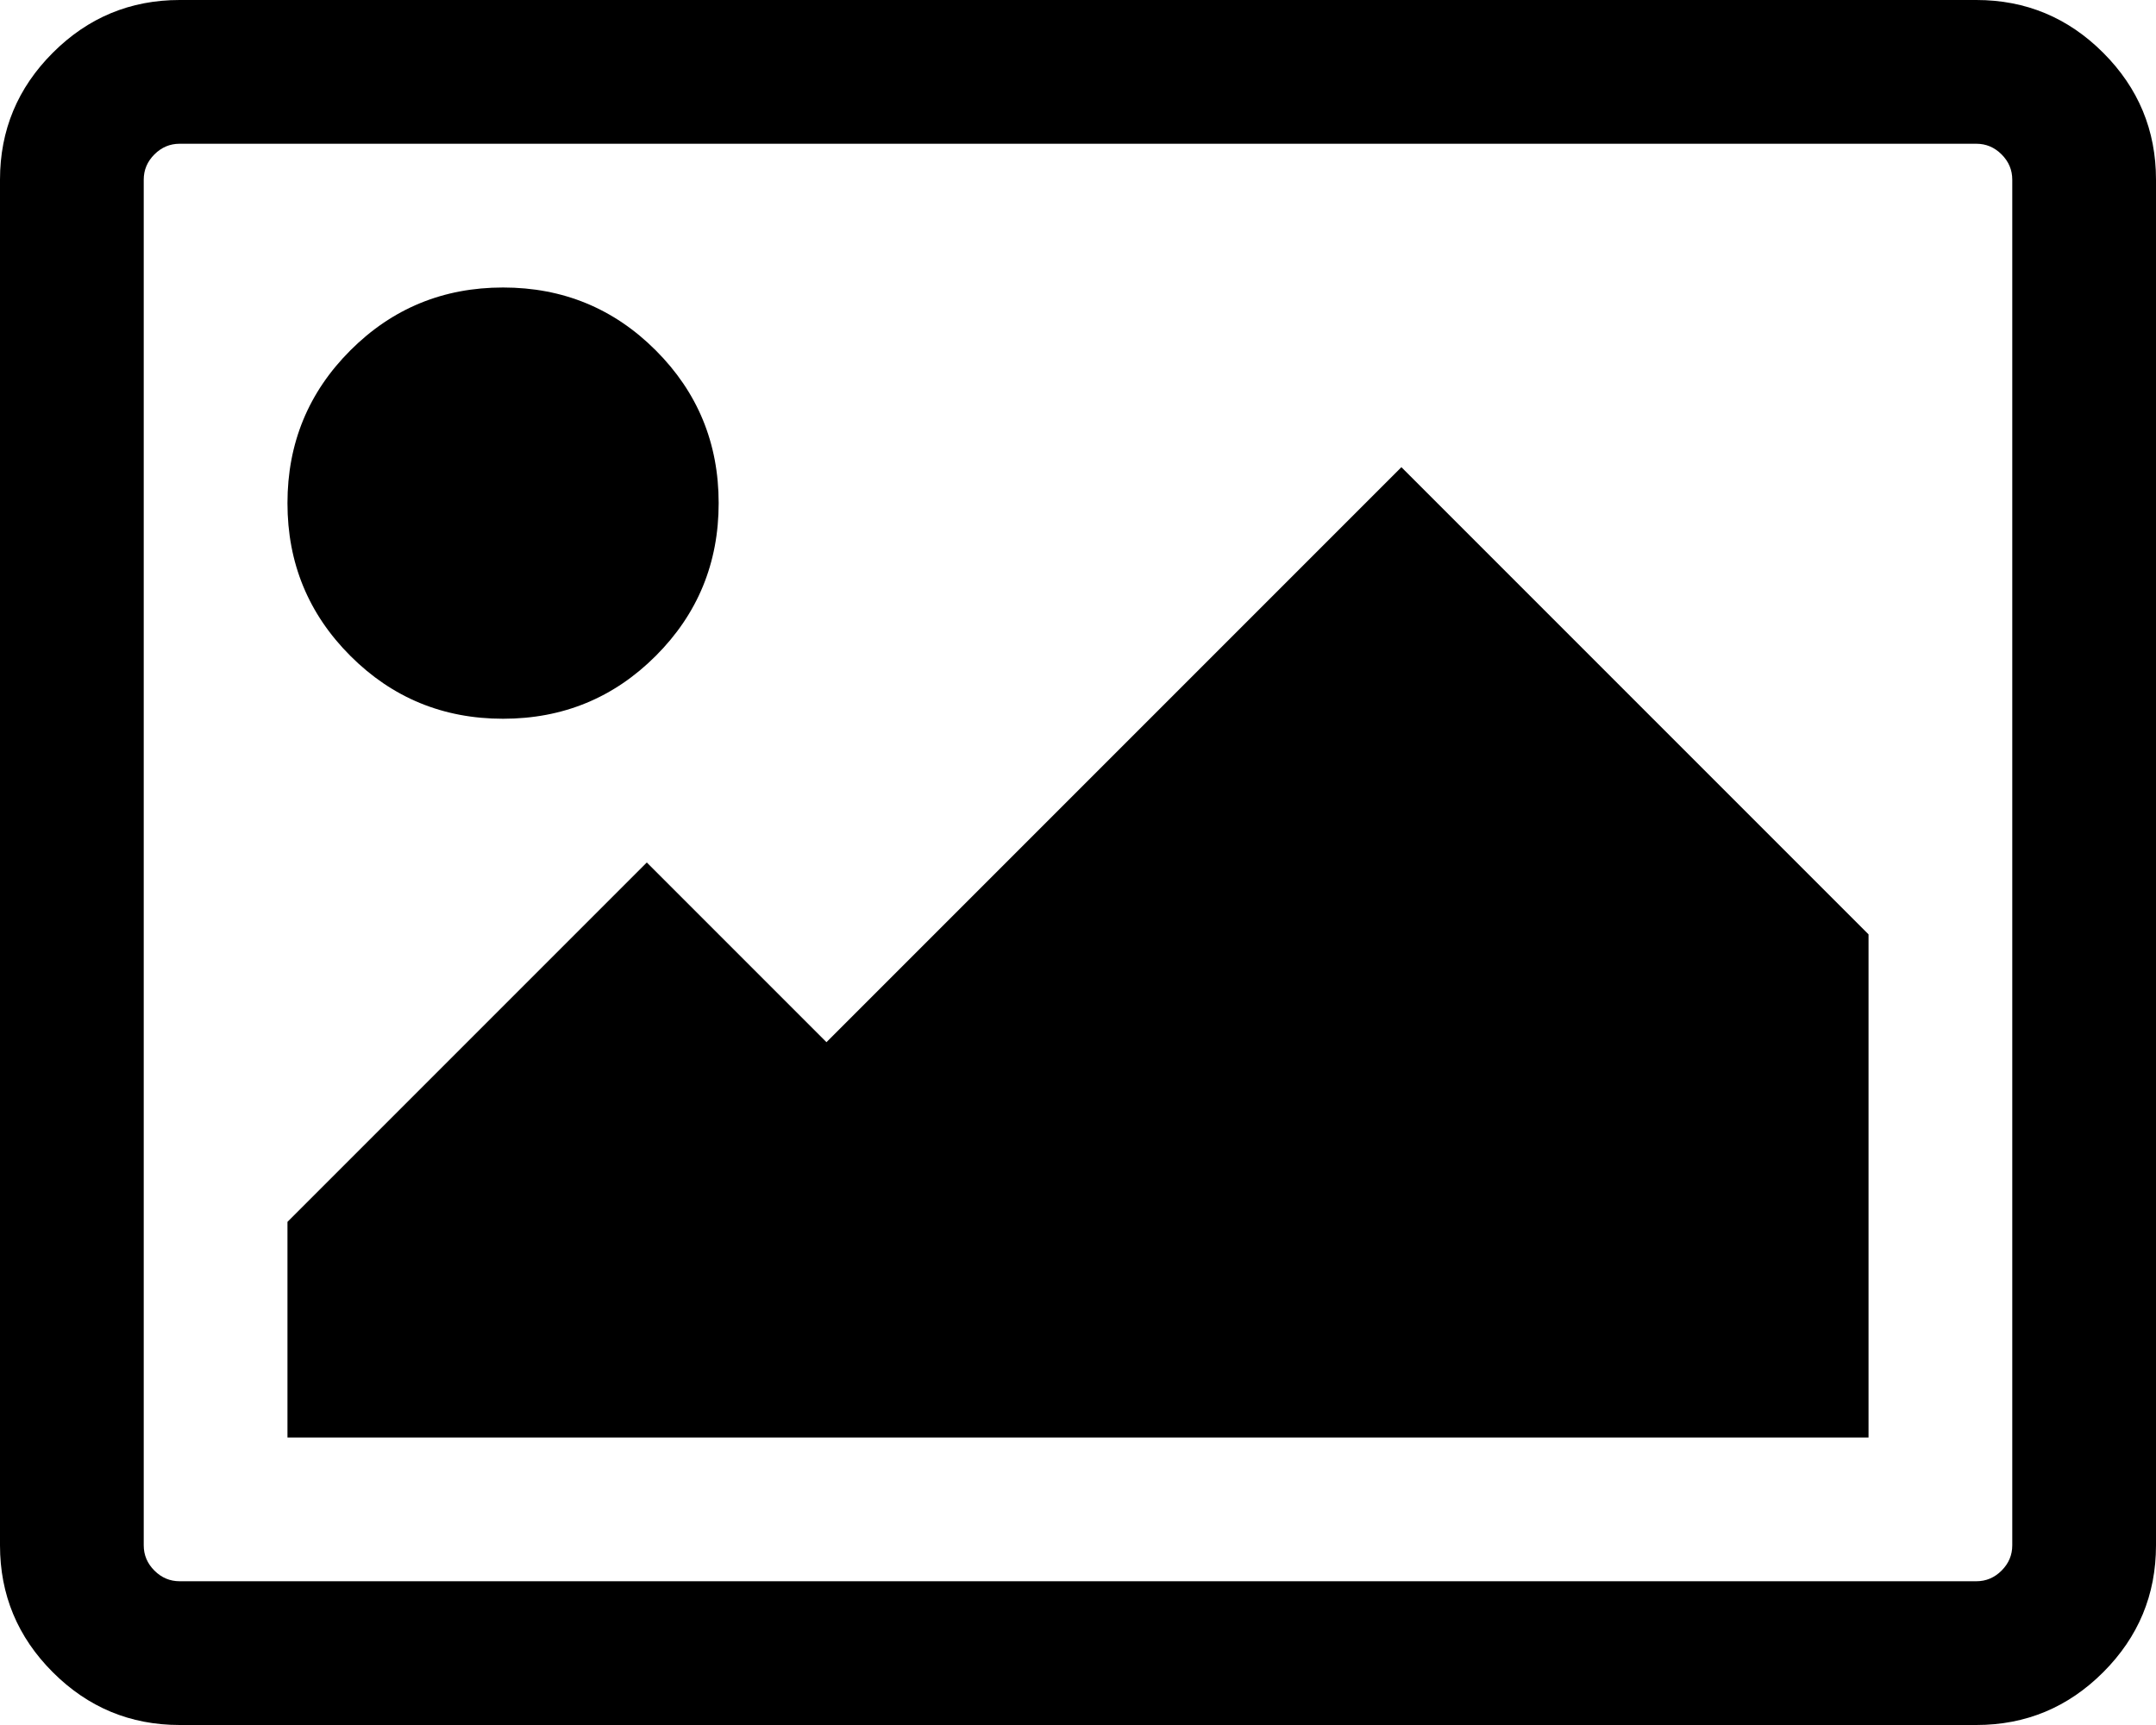
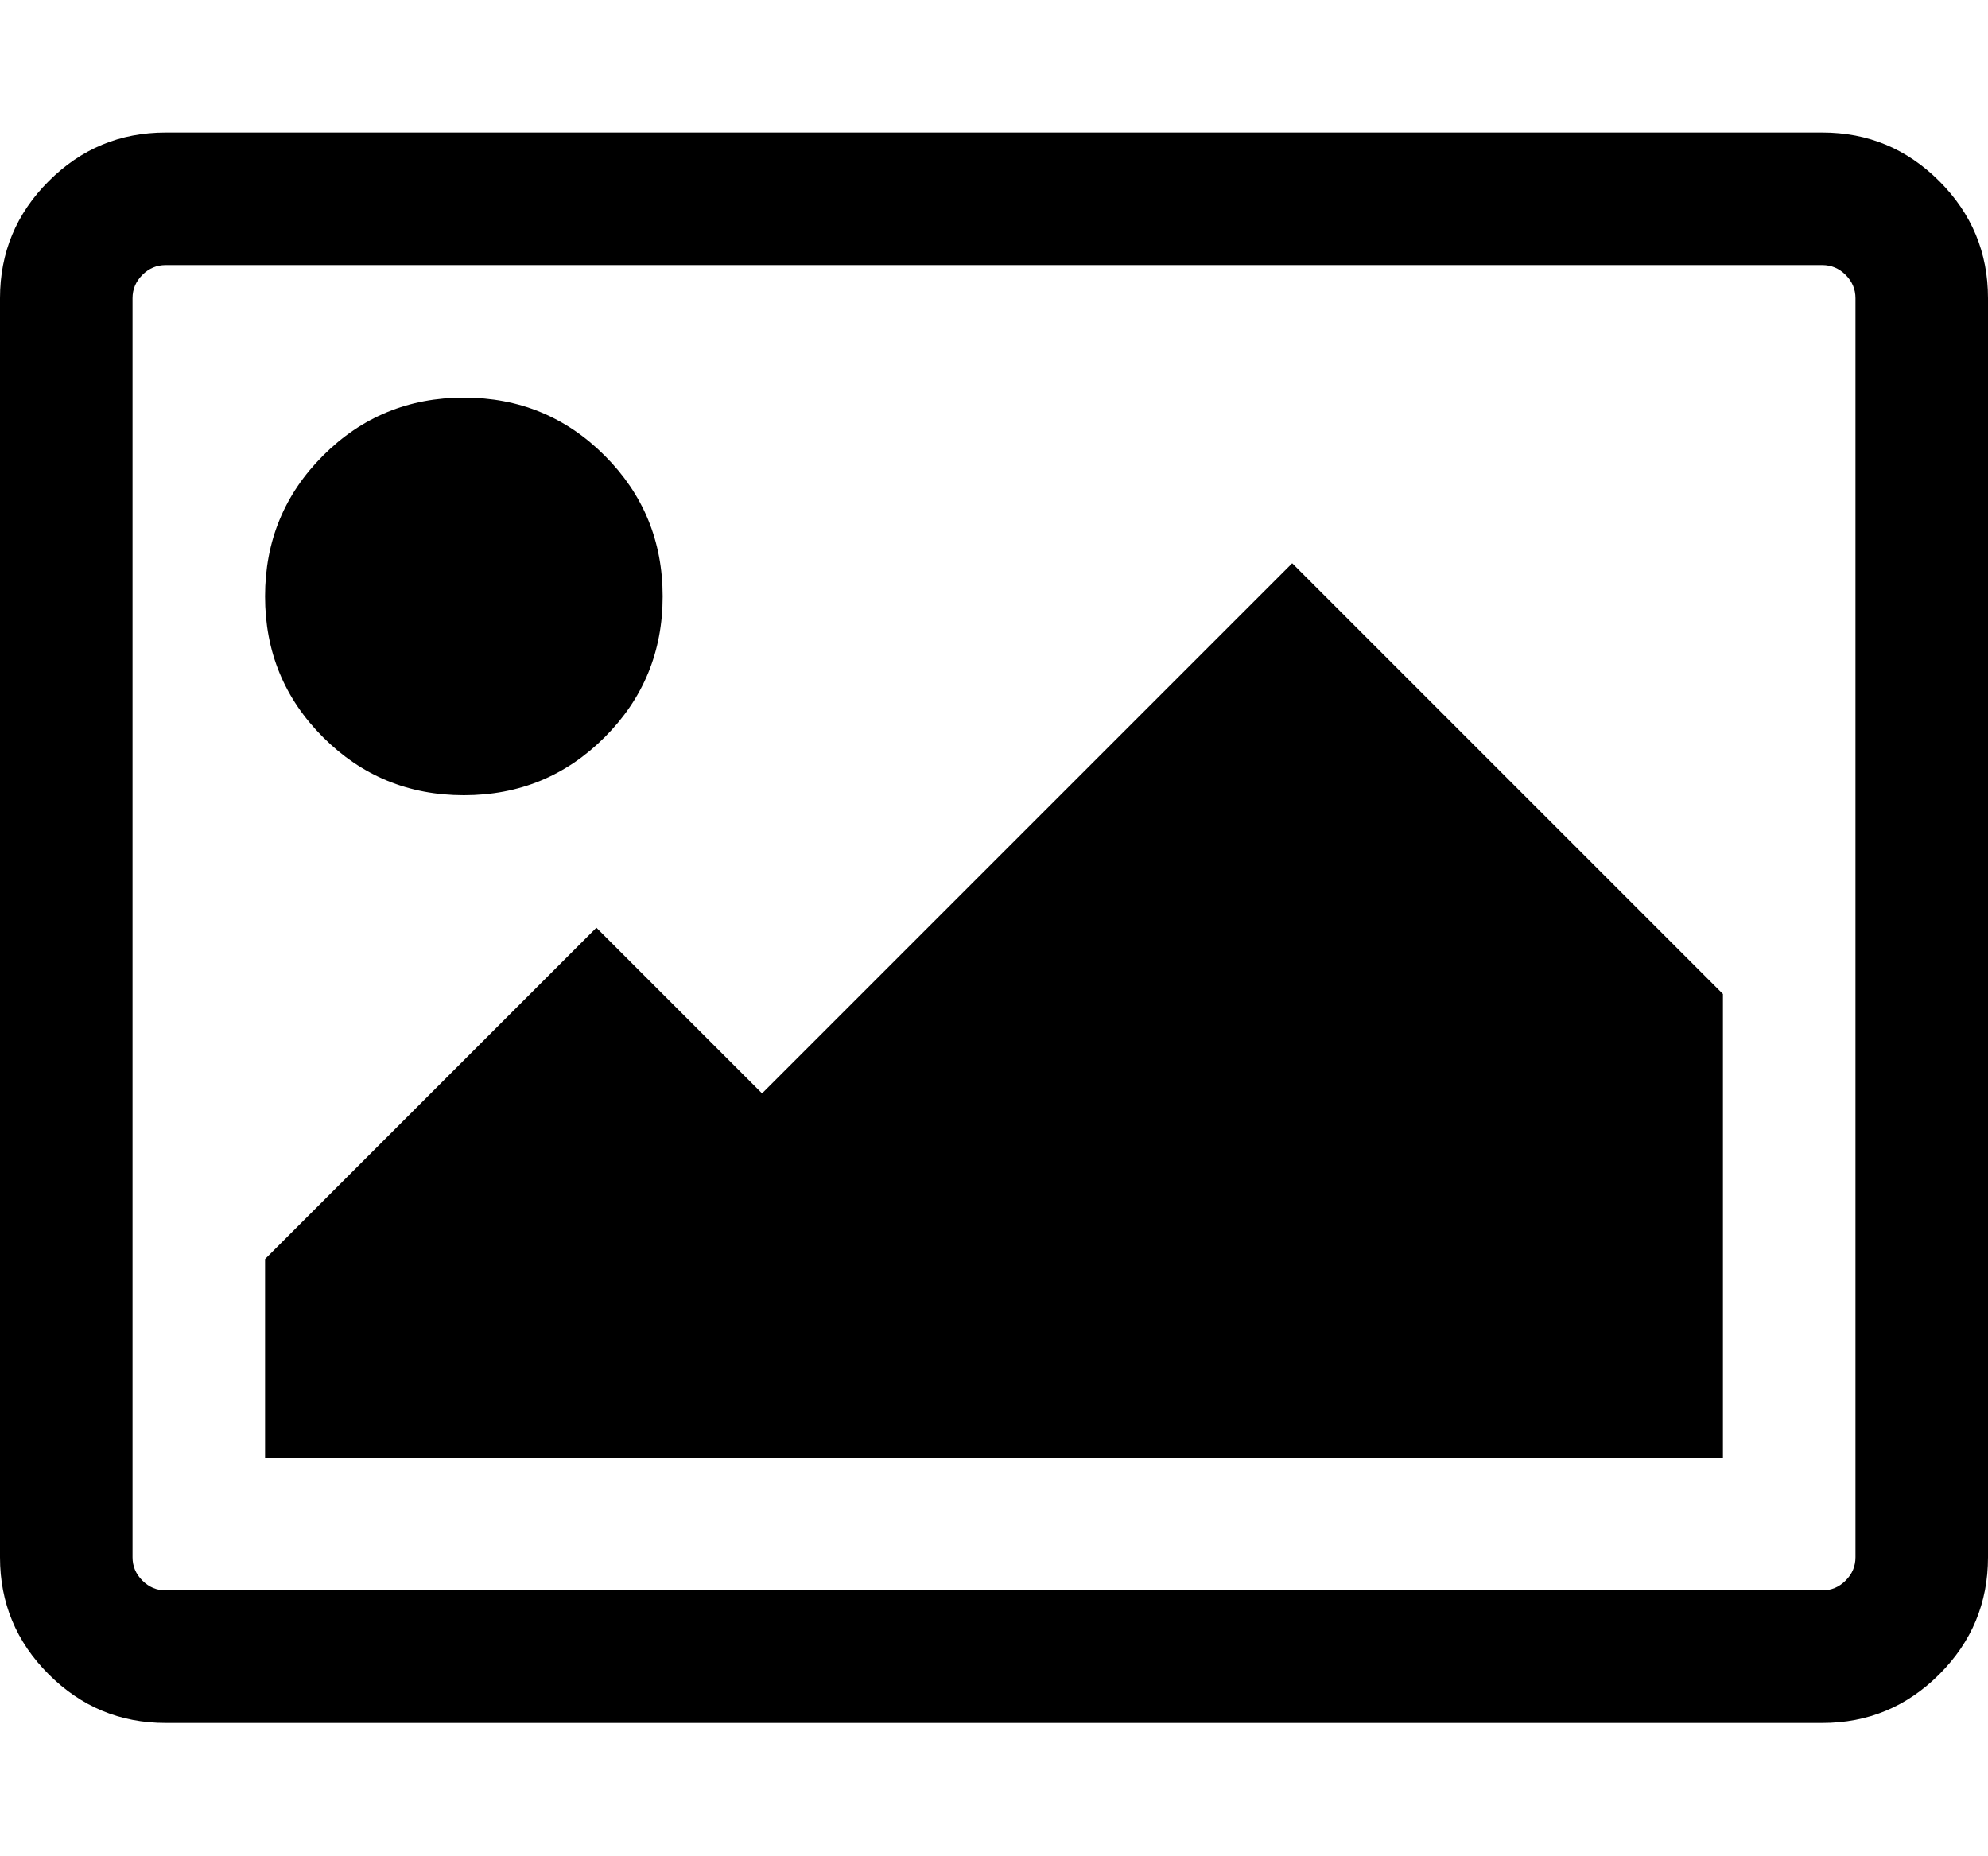
- <svg xmlns="http://www.w3.org/2000/svg" class="inline-svg--fa" data-icon="picture-o" viewBox="64 128 1920 1536">
-   <path fill="currentColor" d="M704 576q0 80-56 136t-136 56-136-56-56-136 56-136 136-56 136 56 56 136zm1024 384v448H320v-192l320-320 160 160 512-512zm96-704H224q-13 0-22.5 9.5T192 288v1216q0 13 9.5 22.5t22.5 9.5h1600q13 0 22.5-9.5t9.5-22.5V288q0-13-9.5-22.5T1824 256zm160 32v1216q0 66-47 113t-113 47H224q-66 0-113-47t-47-113V288q0-66 47-113t113-47h1600q66 0 113 47t47 113z" />
+ <svg xmlns="http://www.w3.org/2000/svg" class="inline-svg--fa" viewBox="0 0 1920 1792">
+   <path fill="currentColor" d="M640 576q0 80-56 136t-136 56-136-56-56-136 56-136 136-56 136 56 56 136zm1024 384v448H256v-192l320-320 160 160 512-512zm96-704H160q-13 0-22.5 9.5T128 288v1216q0 13 9.5 22.5t22.5 9.5h1600q13 0 22.5-9.5t9.5-22.5V288q0-13-9.5-22.5T1760 256zm160 32v1216q0 66-47 113t-113 47H160q-66 0-113-47T0 1504V288q0-66 47-113t113-47h1600q66 0 113 47t47 113z" />
</svg>
